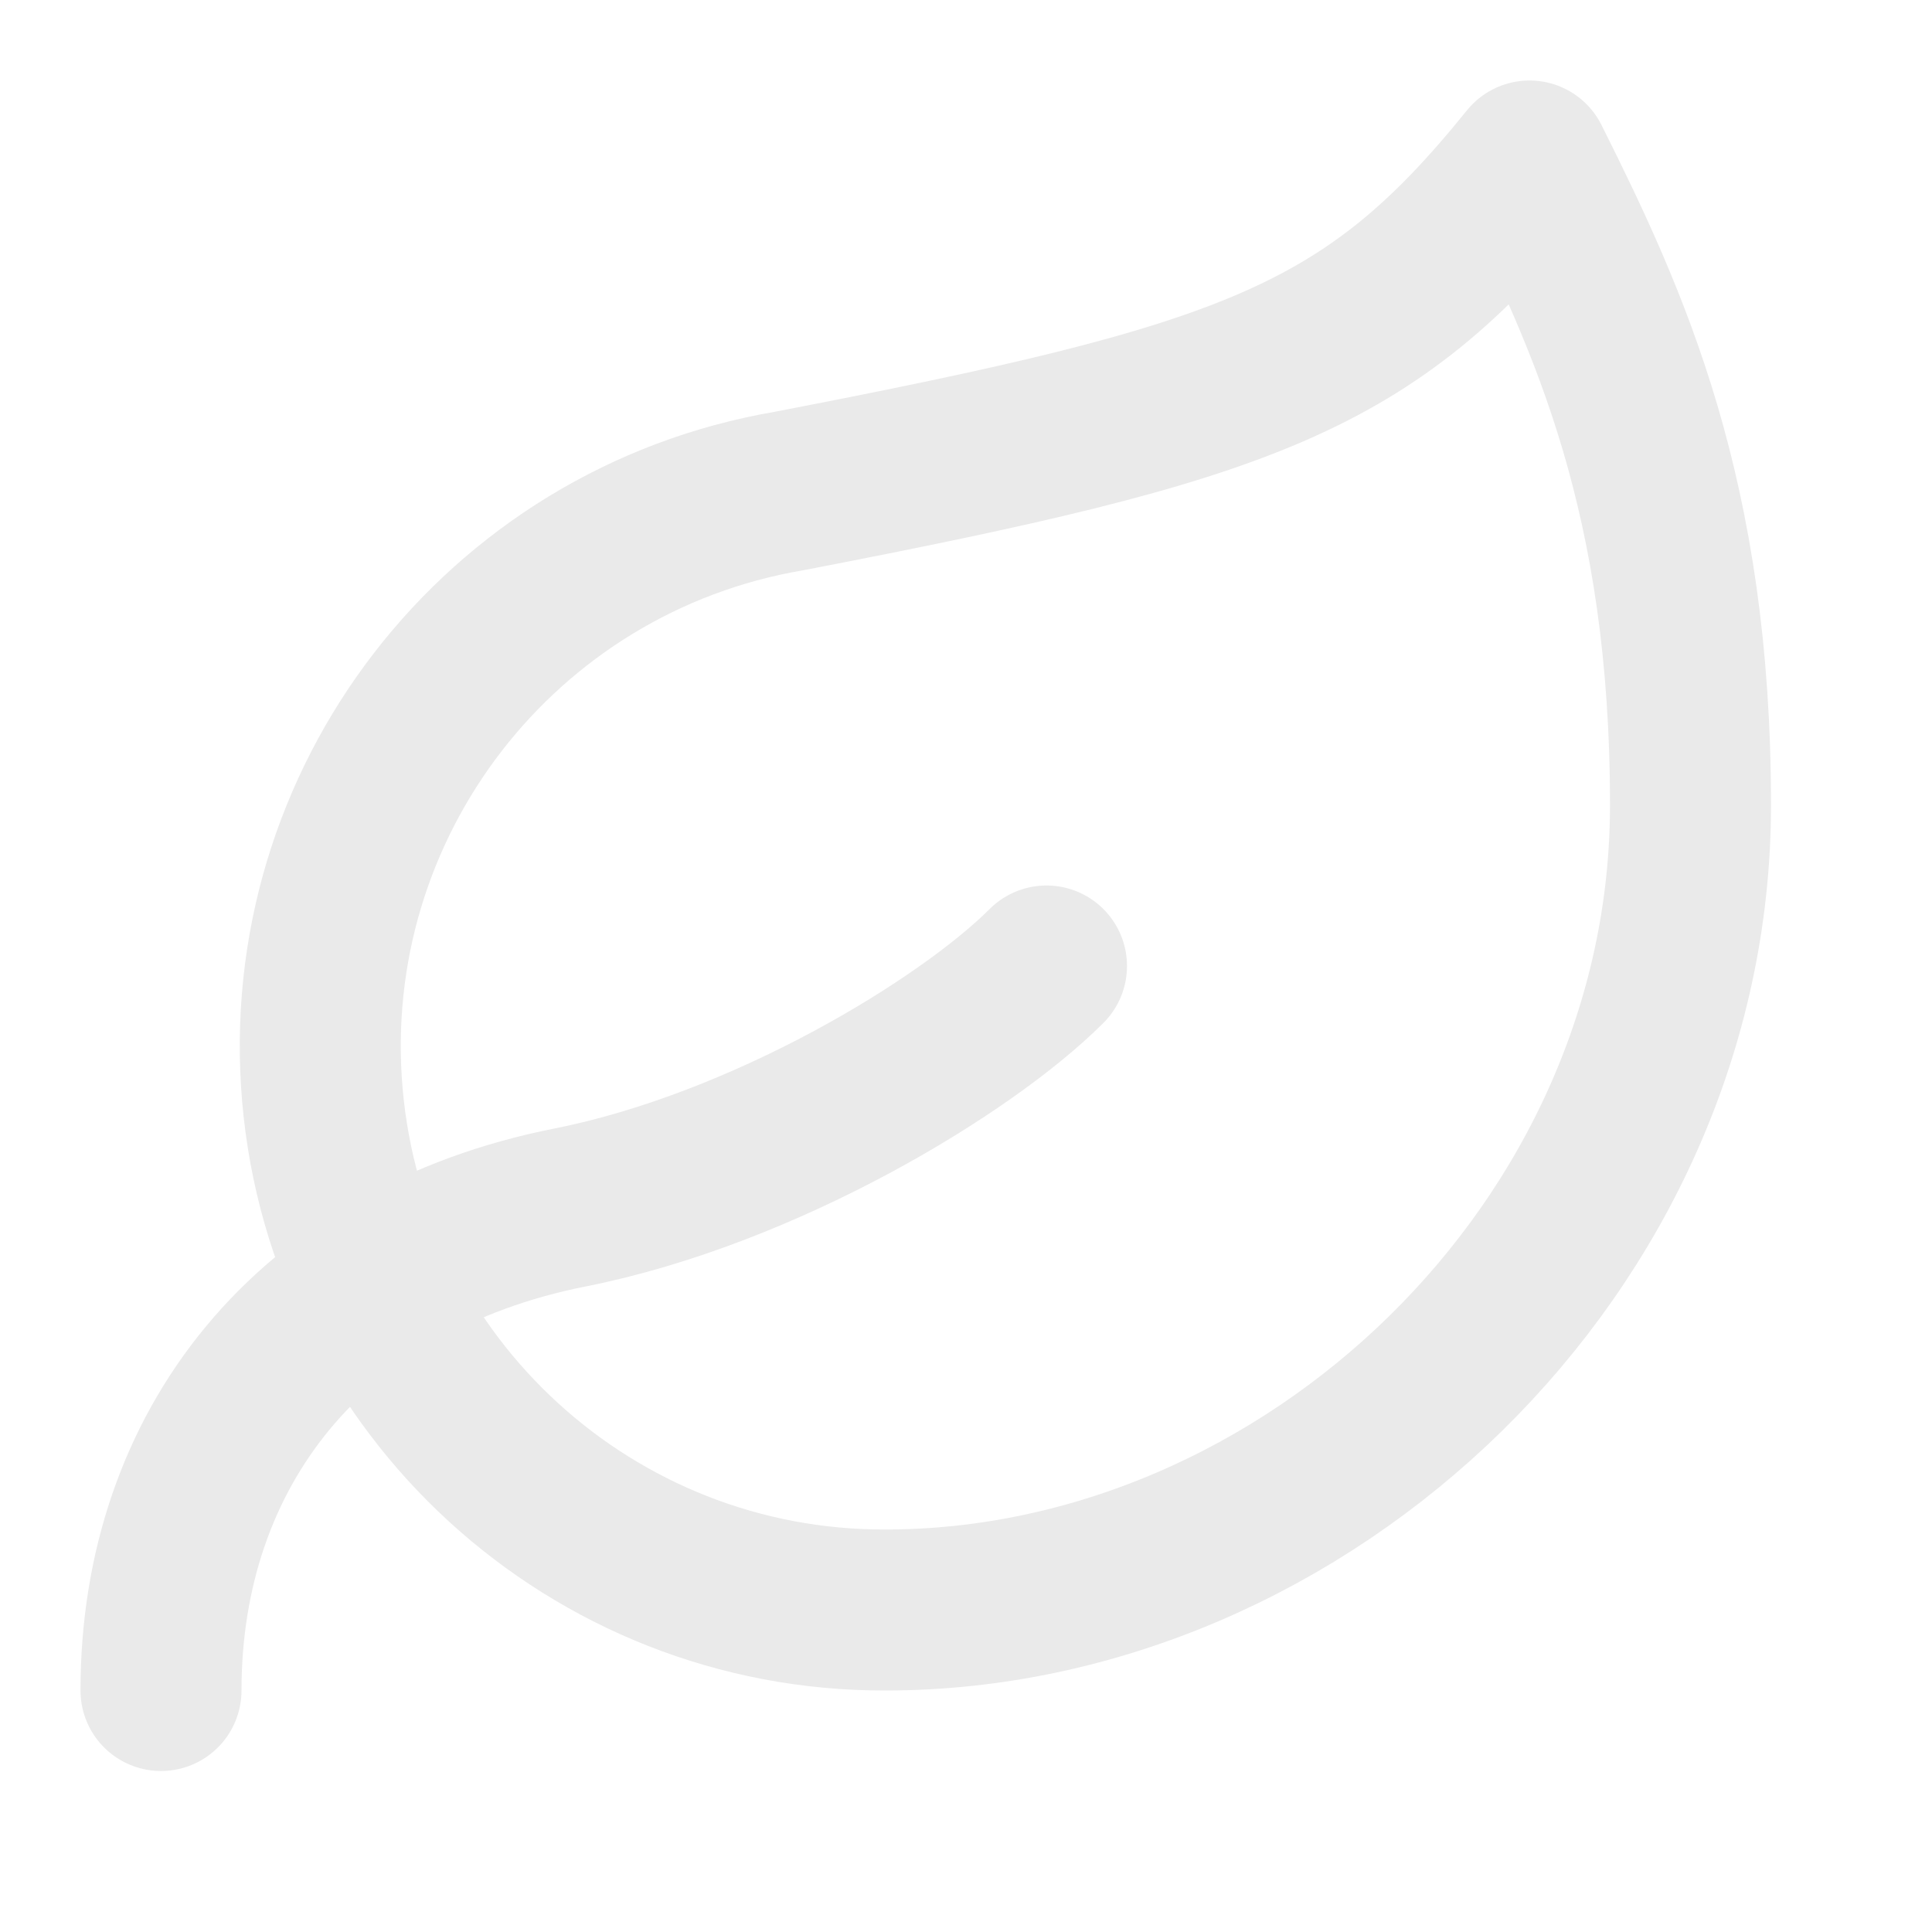
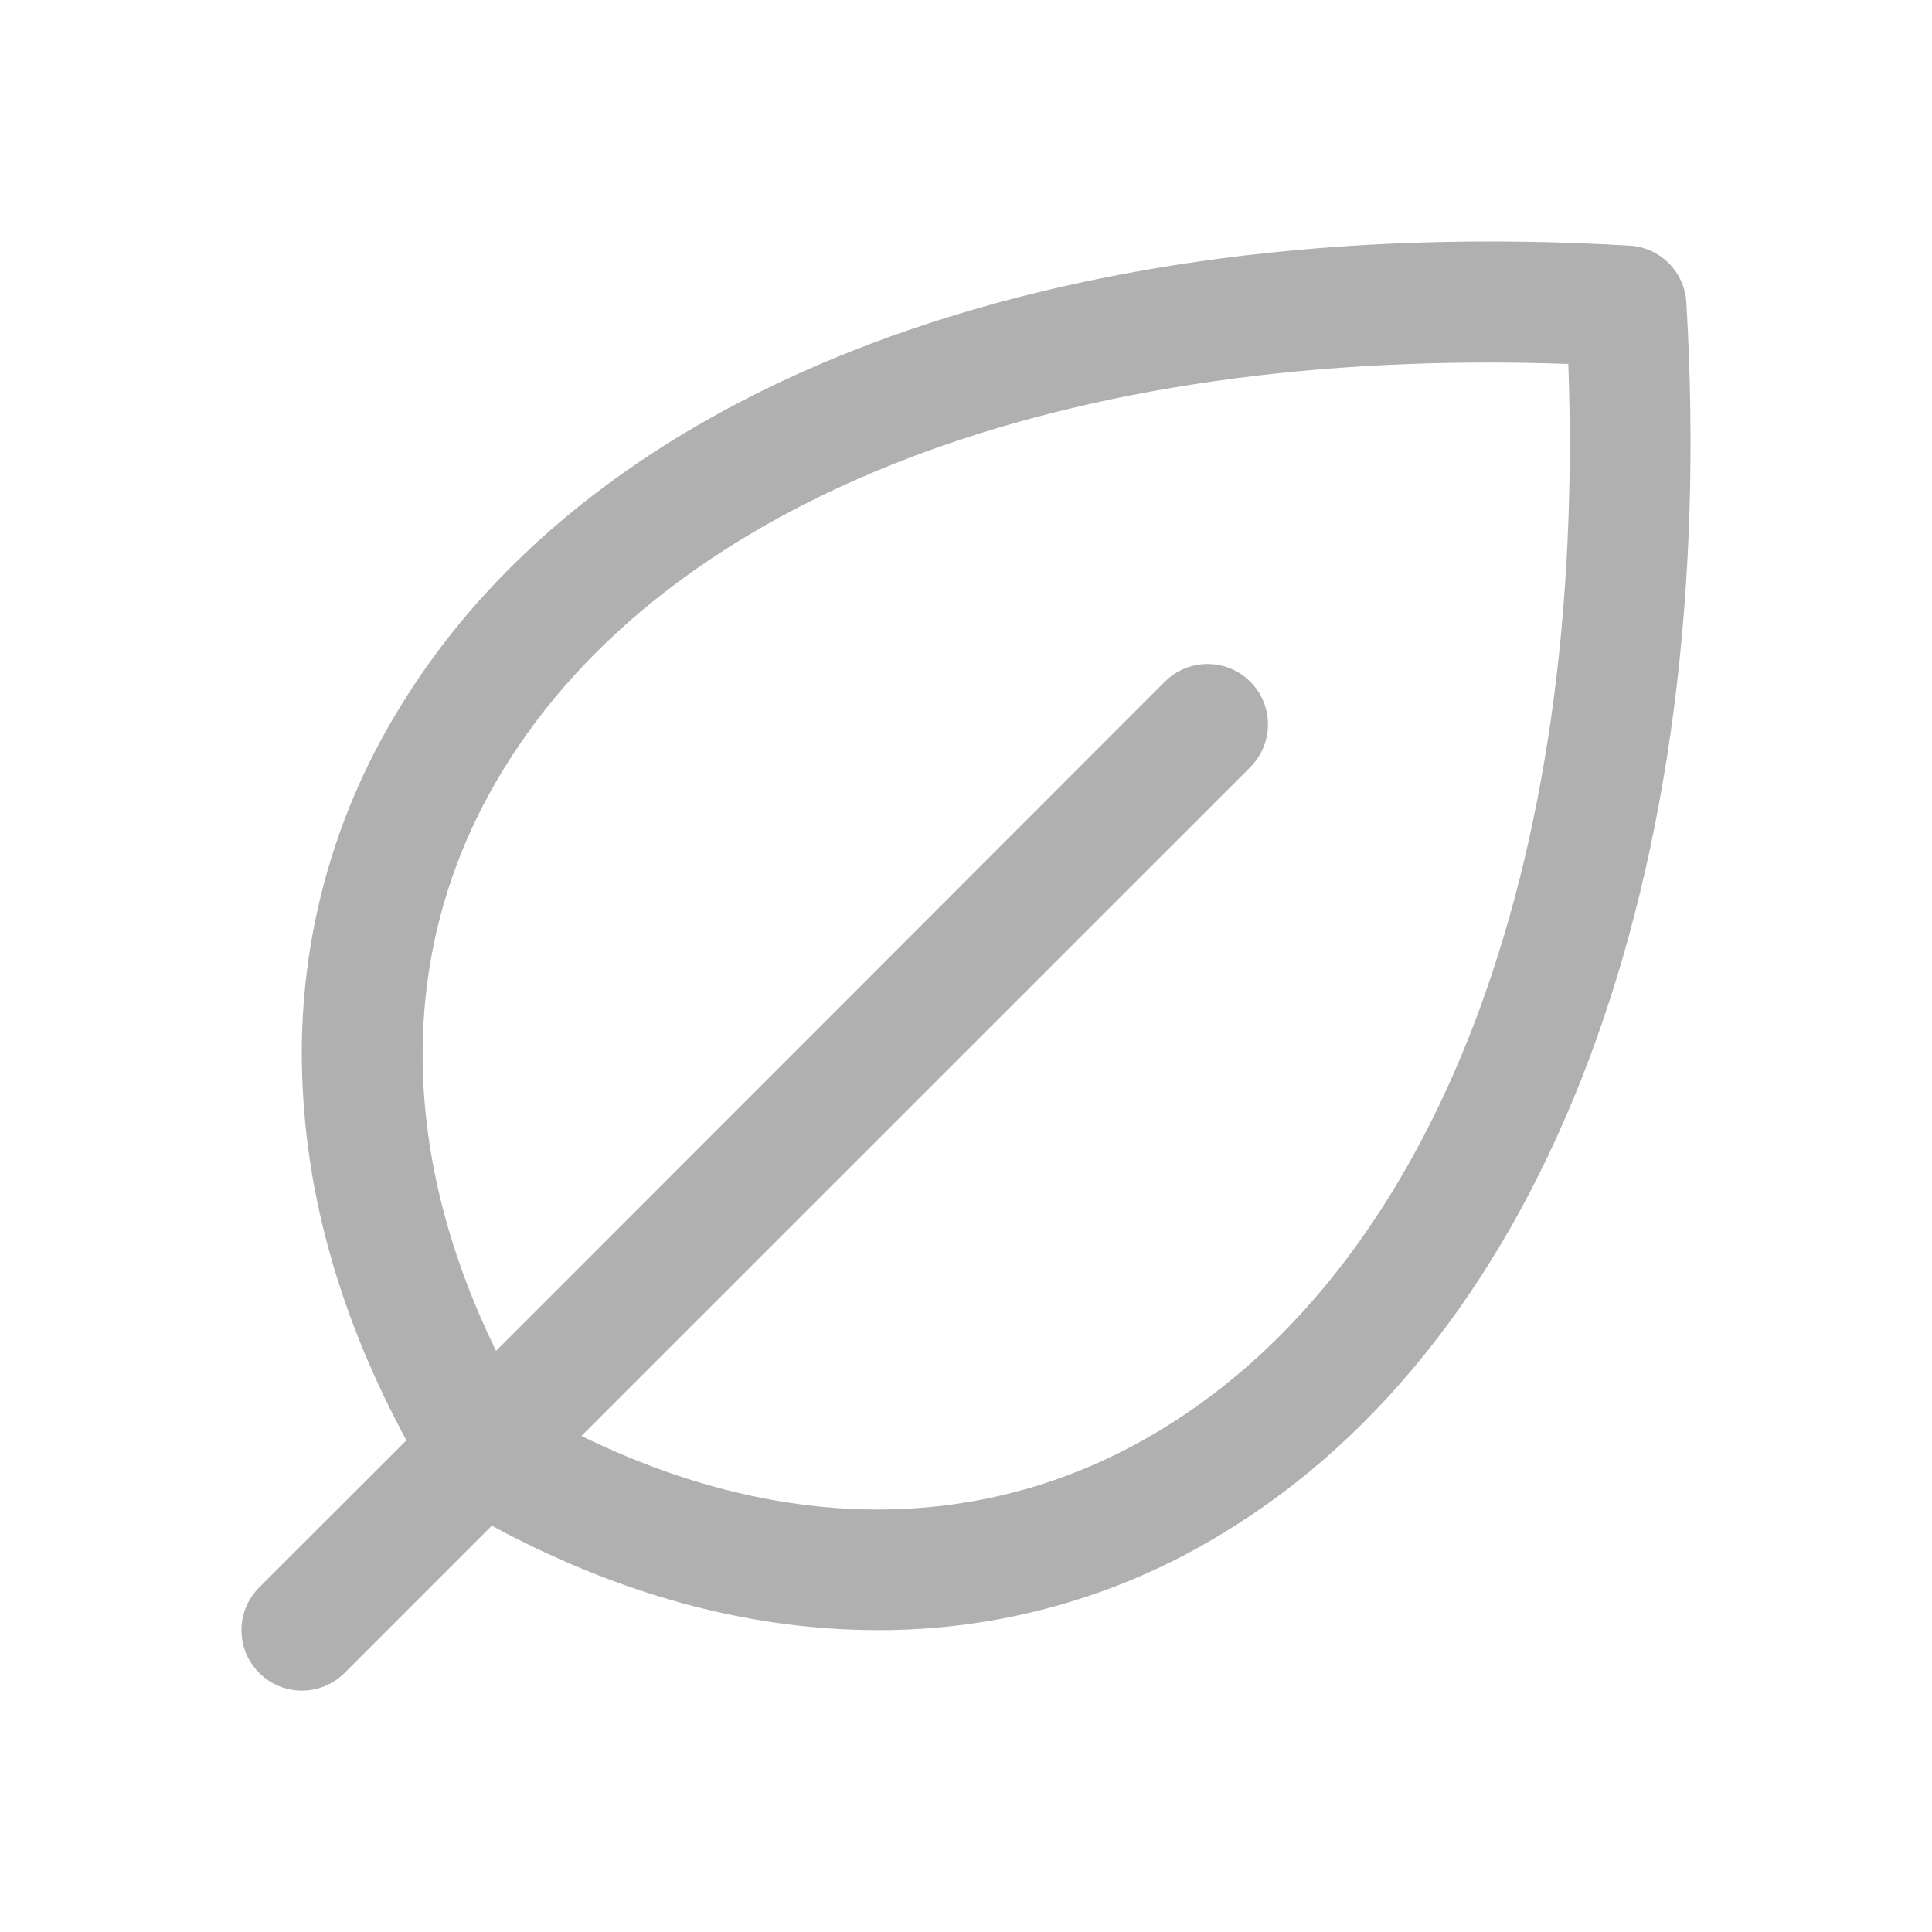
- <svg xmlns="http://www.w3.org/2000/svg" class="lucide lucide-leaf" width="24" height="24" viewBox="0 0 24 24" fill="none" stroke="#eaeaea" stroke-width="2" stroke-linecap="round" stroke-linejoin="round">
-   <path d="M11 20A7 7 0 0 1 9.8 6.1C15.5 5 17 4.48 19 2c1 2 2 4.18 2 8 0 5.5-4.78 10-10 10Z" />
-   <path d="M2 21c0-3 1.85-5.36 5.08-6C9.5 14.52 12 13 13 12" />
+ <svg xmlns="http://www.w3.org/2000/svg" viewBox="0 0 256 256" fill="#b0b0b0">
+   <path d="M223.45,40.07a8,8,0,0,0-7.52-7.52C139.8,28.08,78.82,51,52.82,94a87.09,87.09,0,0,0-12.76,49c.57,15.92,5.21,32,13.79,47.85l-19.51,19.5a8,8,0,0,0,11.32,11.32l19.5-19.51C81,210.73,97.09,215.37,113,215.94q1.67.06,3.33.06A86.93,86.93,0,0,0,162,203.18C205,177.18,227.93,116.21,223.45,40.07ZM153.75,189.5c-22.75,13.78-49.68,14-76.71.77l88.63-88.62a8,8,0,0,0-11.32-11.32L65.73,179c-13.19-27-13-54,.77-76.71,22.09-36.47,74.6-56.44,141.31-54.06C210.2,114.89,190.22,167.41,153.75,189.5Z" />
</svg>
